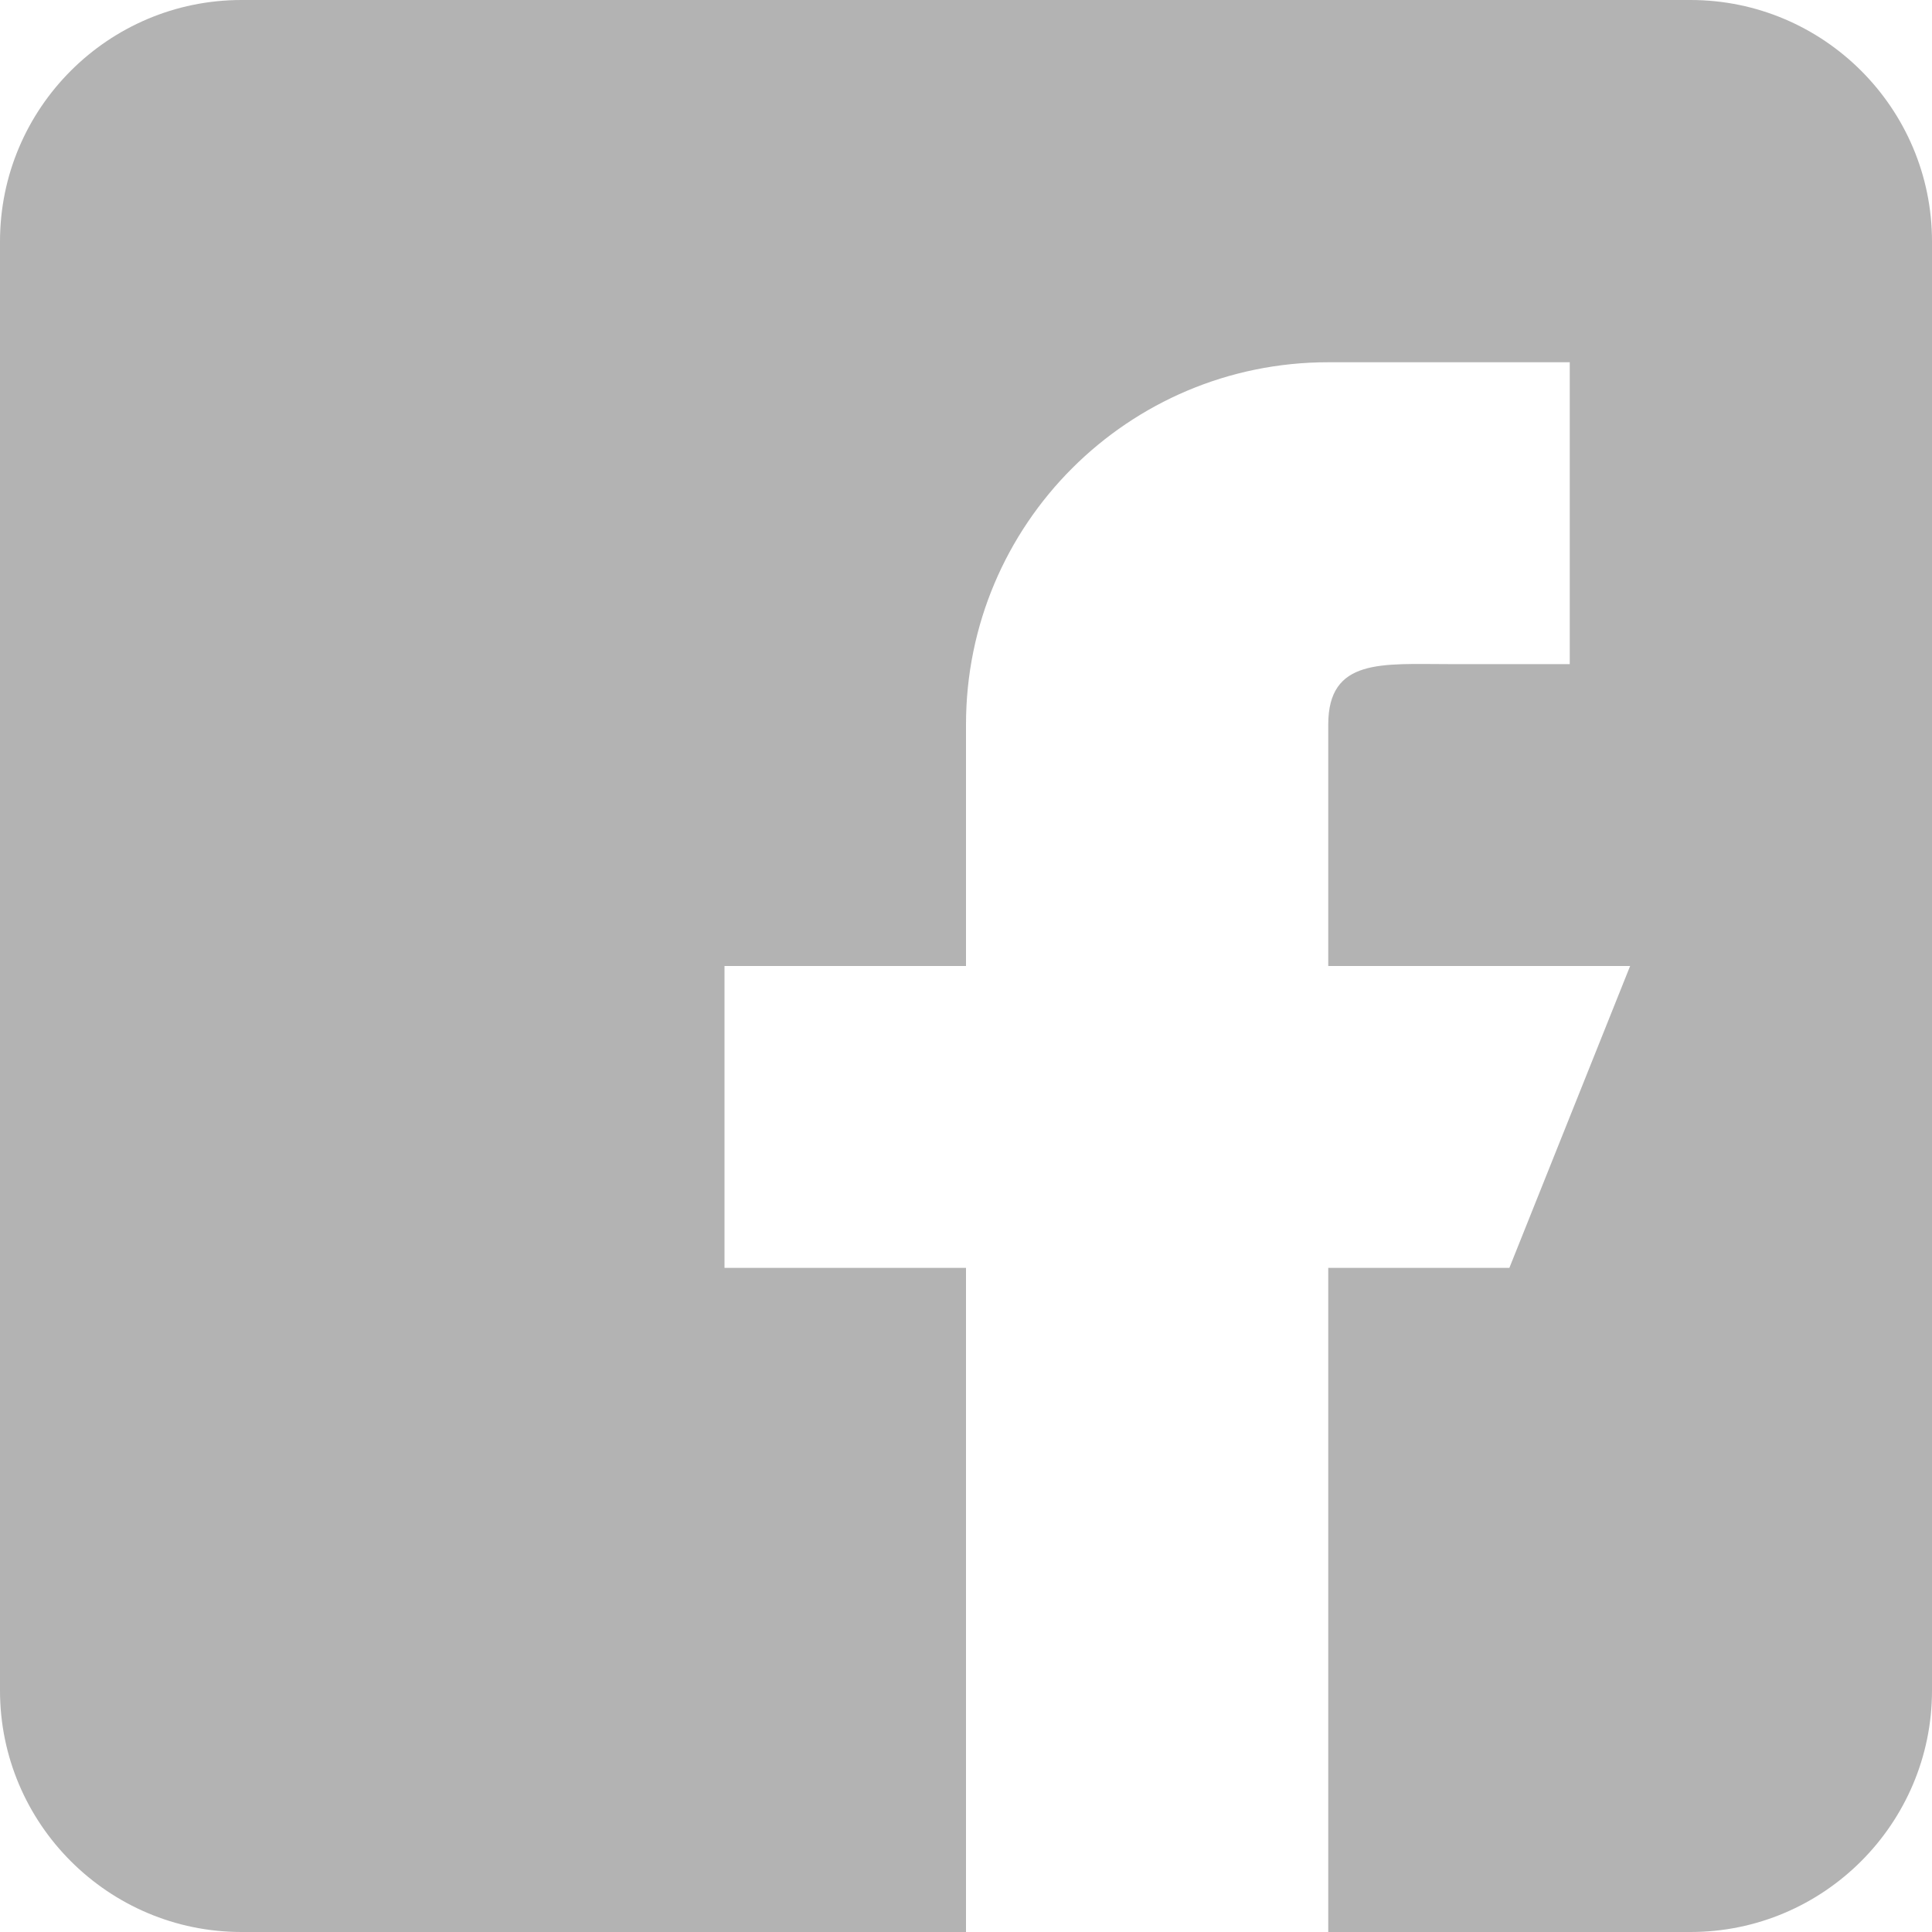
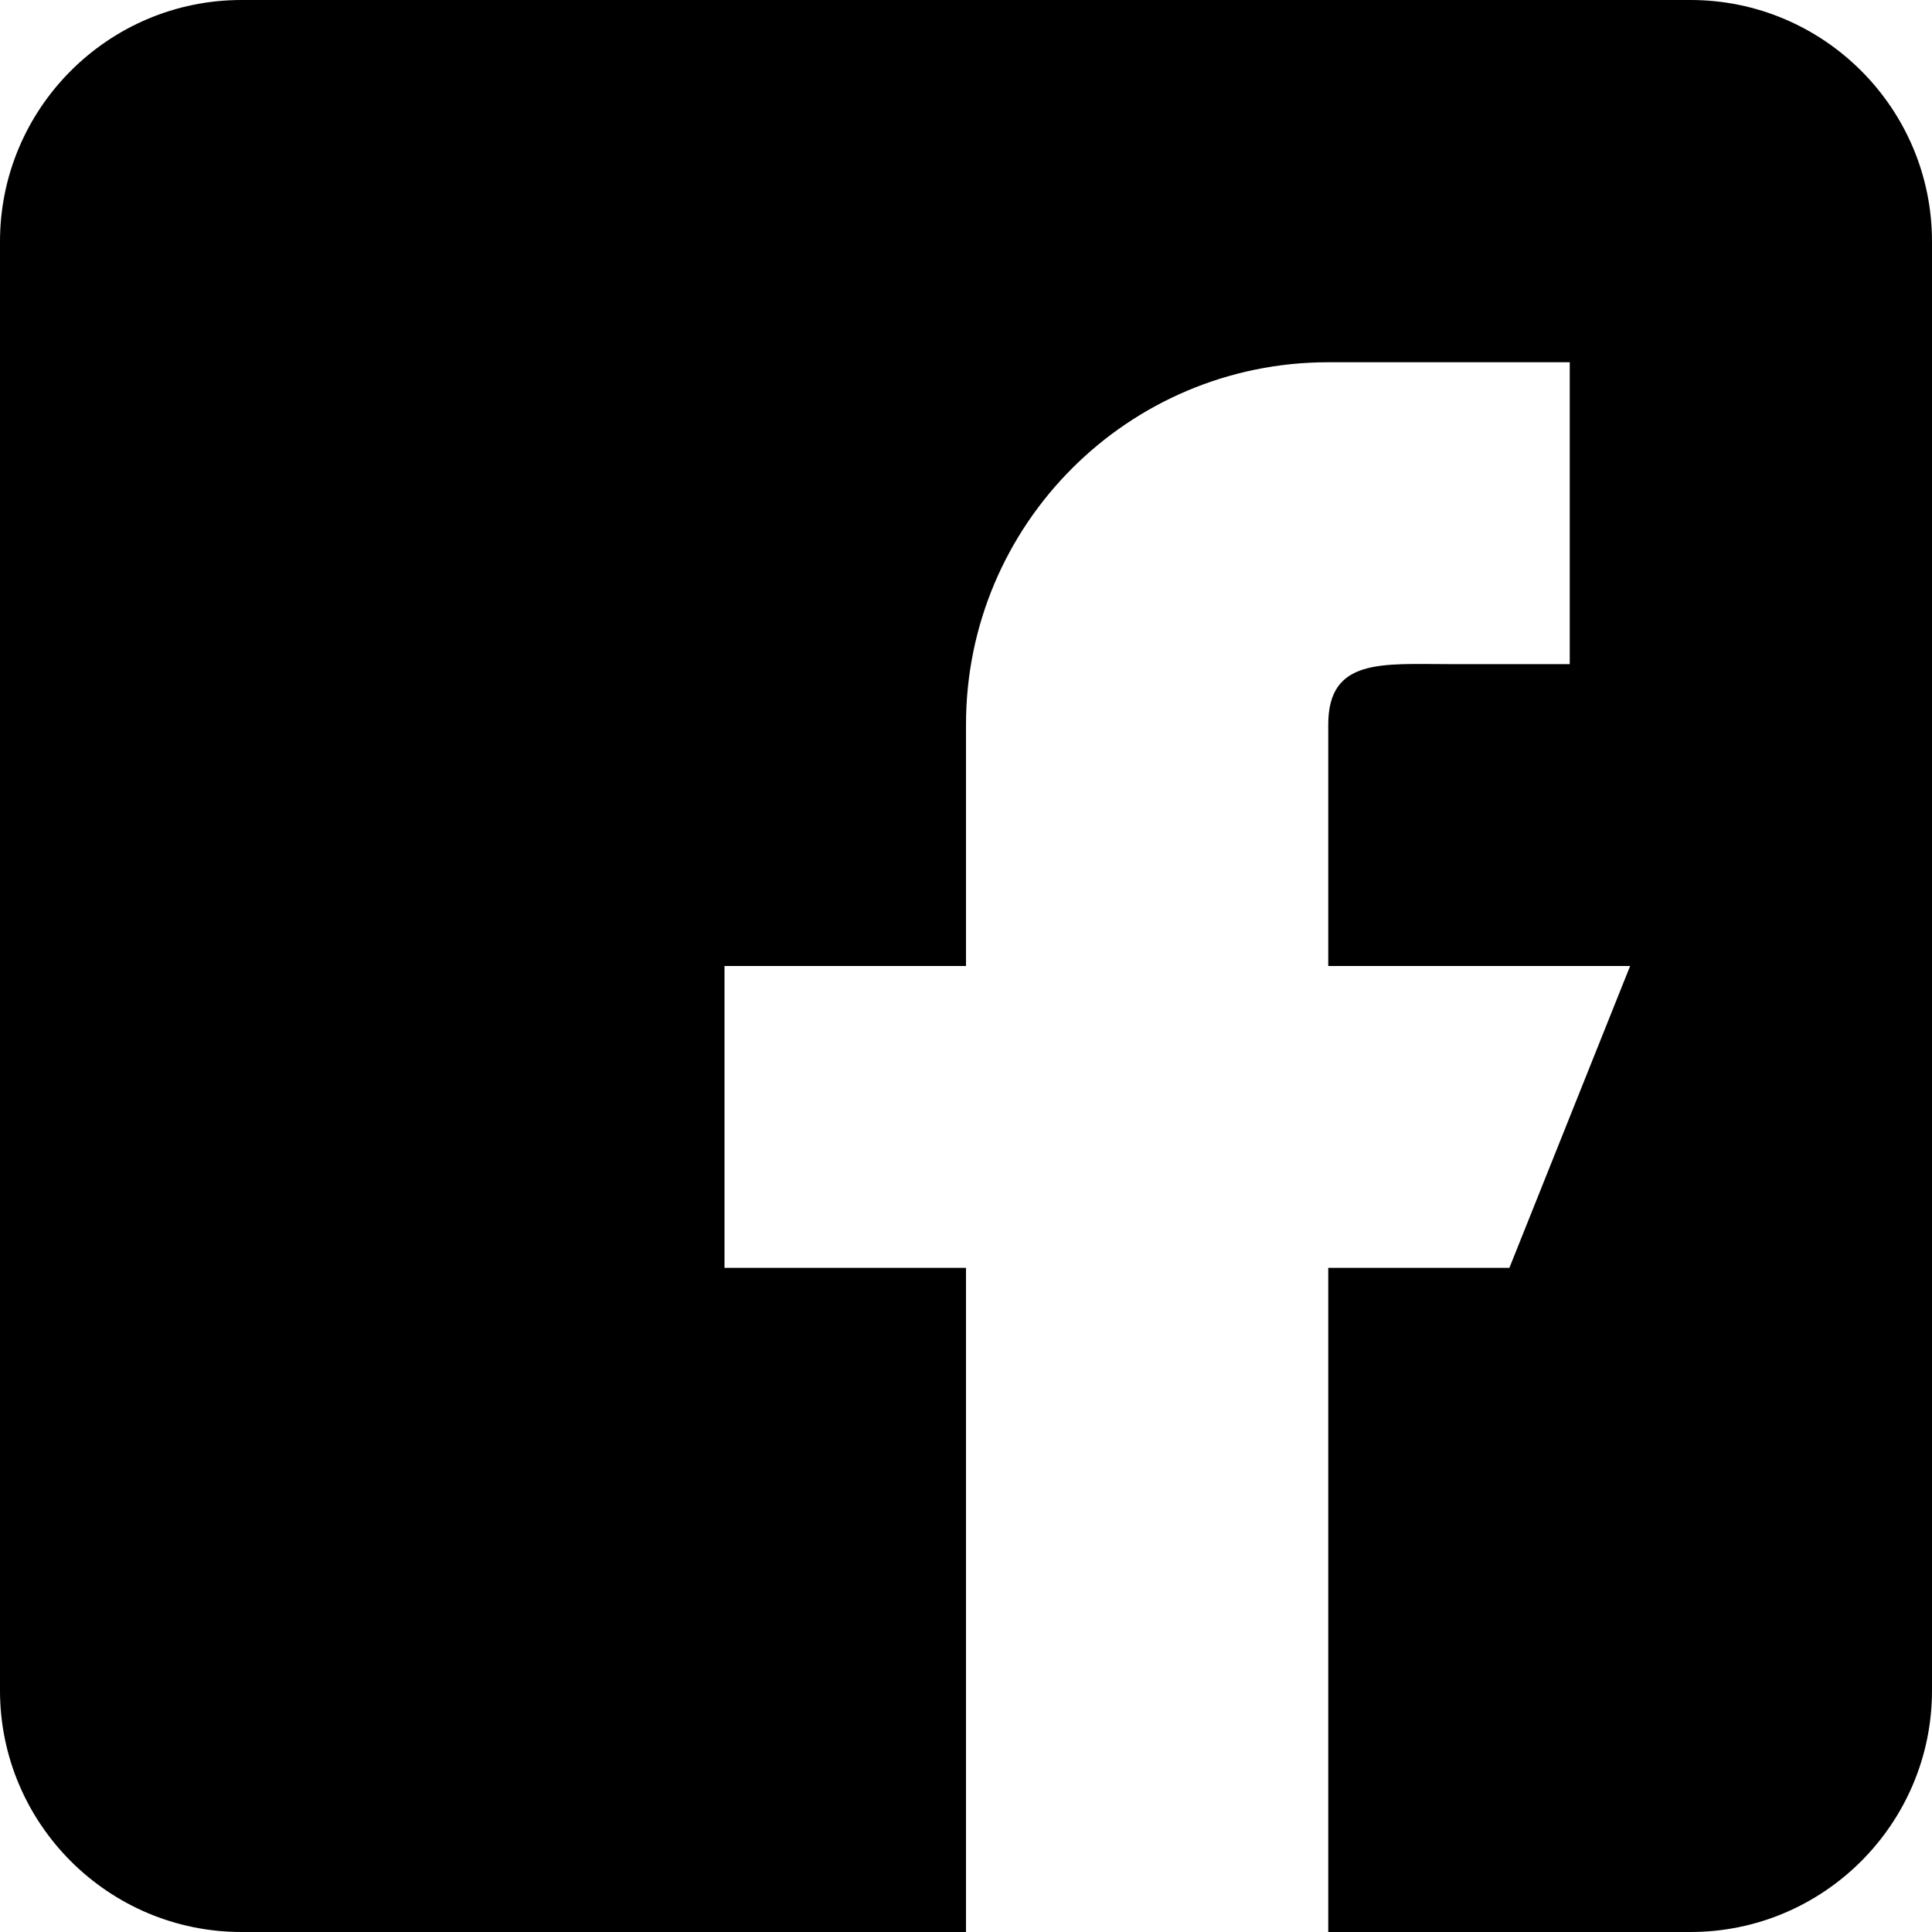
- <svg xmlns="http://www.w3.org/2000/svg" width="24" height="24" viewBox="0 0 24 24" fill="none">
-   <path d="M21 0H3C1.345 0 0 1.345 0 3V21C0 22.654 1.345 24 3 24H12V15.75H9V12H12V9C12 6.514 14.014 4.5 16.5 4.5H19.5V8.25H18C17.172 8.25 16.5 8.172 16.5 9V12H20.25L18.75 15.75H16.5V24H21C22.654 24 24 22.654 24 21V3C24 1.345 22.654 0 21 0Z" fill="#B3B3B3" />
+ <svg xmlns="http://www.w3.org/2000/svg" enable-background="new 0 0 512 512" version="1.1" viewBox="0 0 512 512" xml:space="preserve">
+   <path d="m448 0h-384c-35.296 0-64 28.704-64 64v384c0 35.296 28.704 64 64 64h192v-176h-64v-80h64v-64c0-53.024 42.976-96 96-96h64v80h-32c-17.664 0-32-1.664-32 16v64h80l-32 80h-48v176h96c35.296 0 64-28.704 64-64v-384c0-35.296-28.704-64-64-64z" />
</svg>
